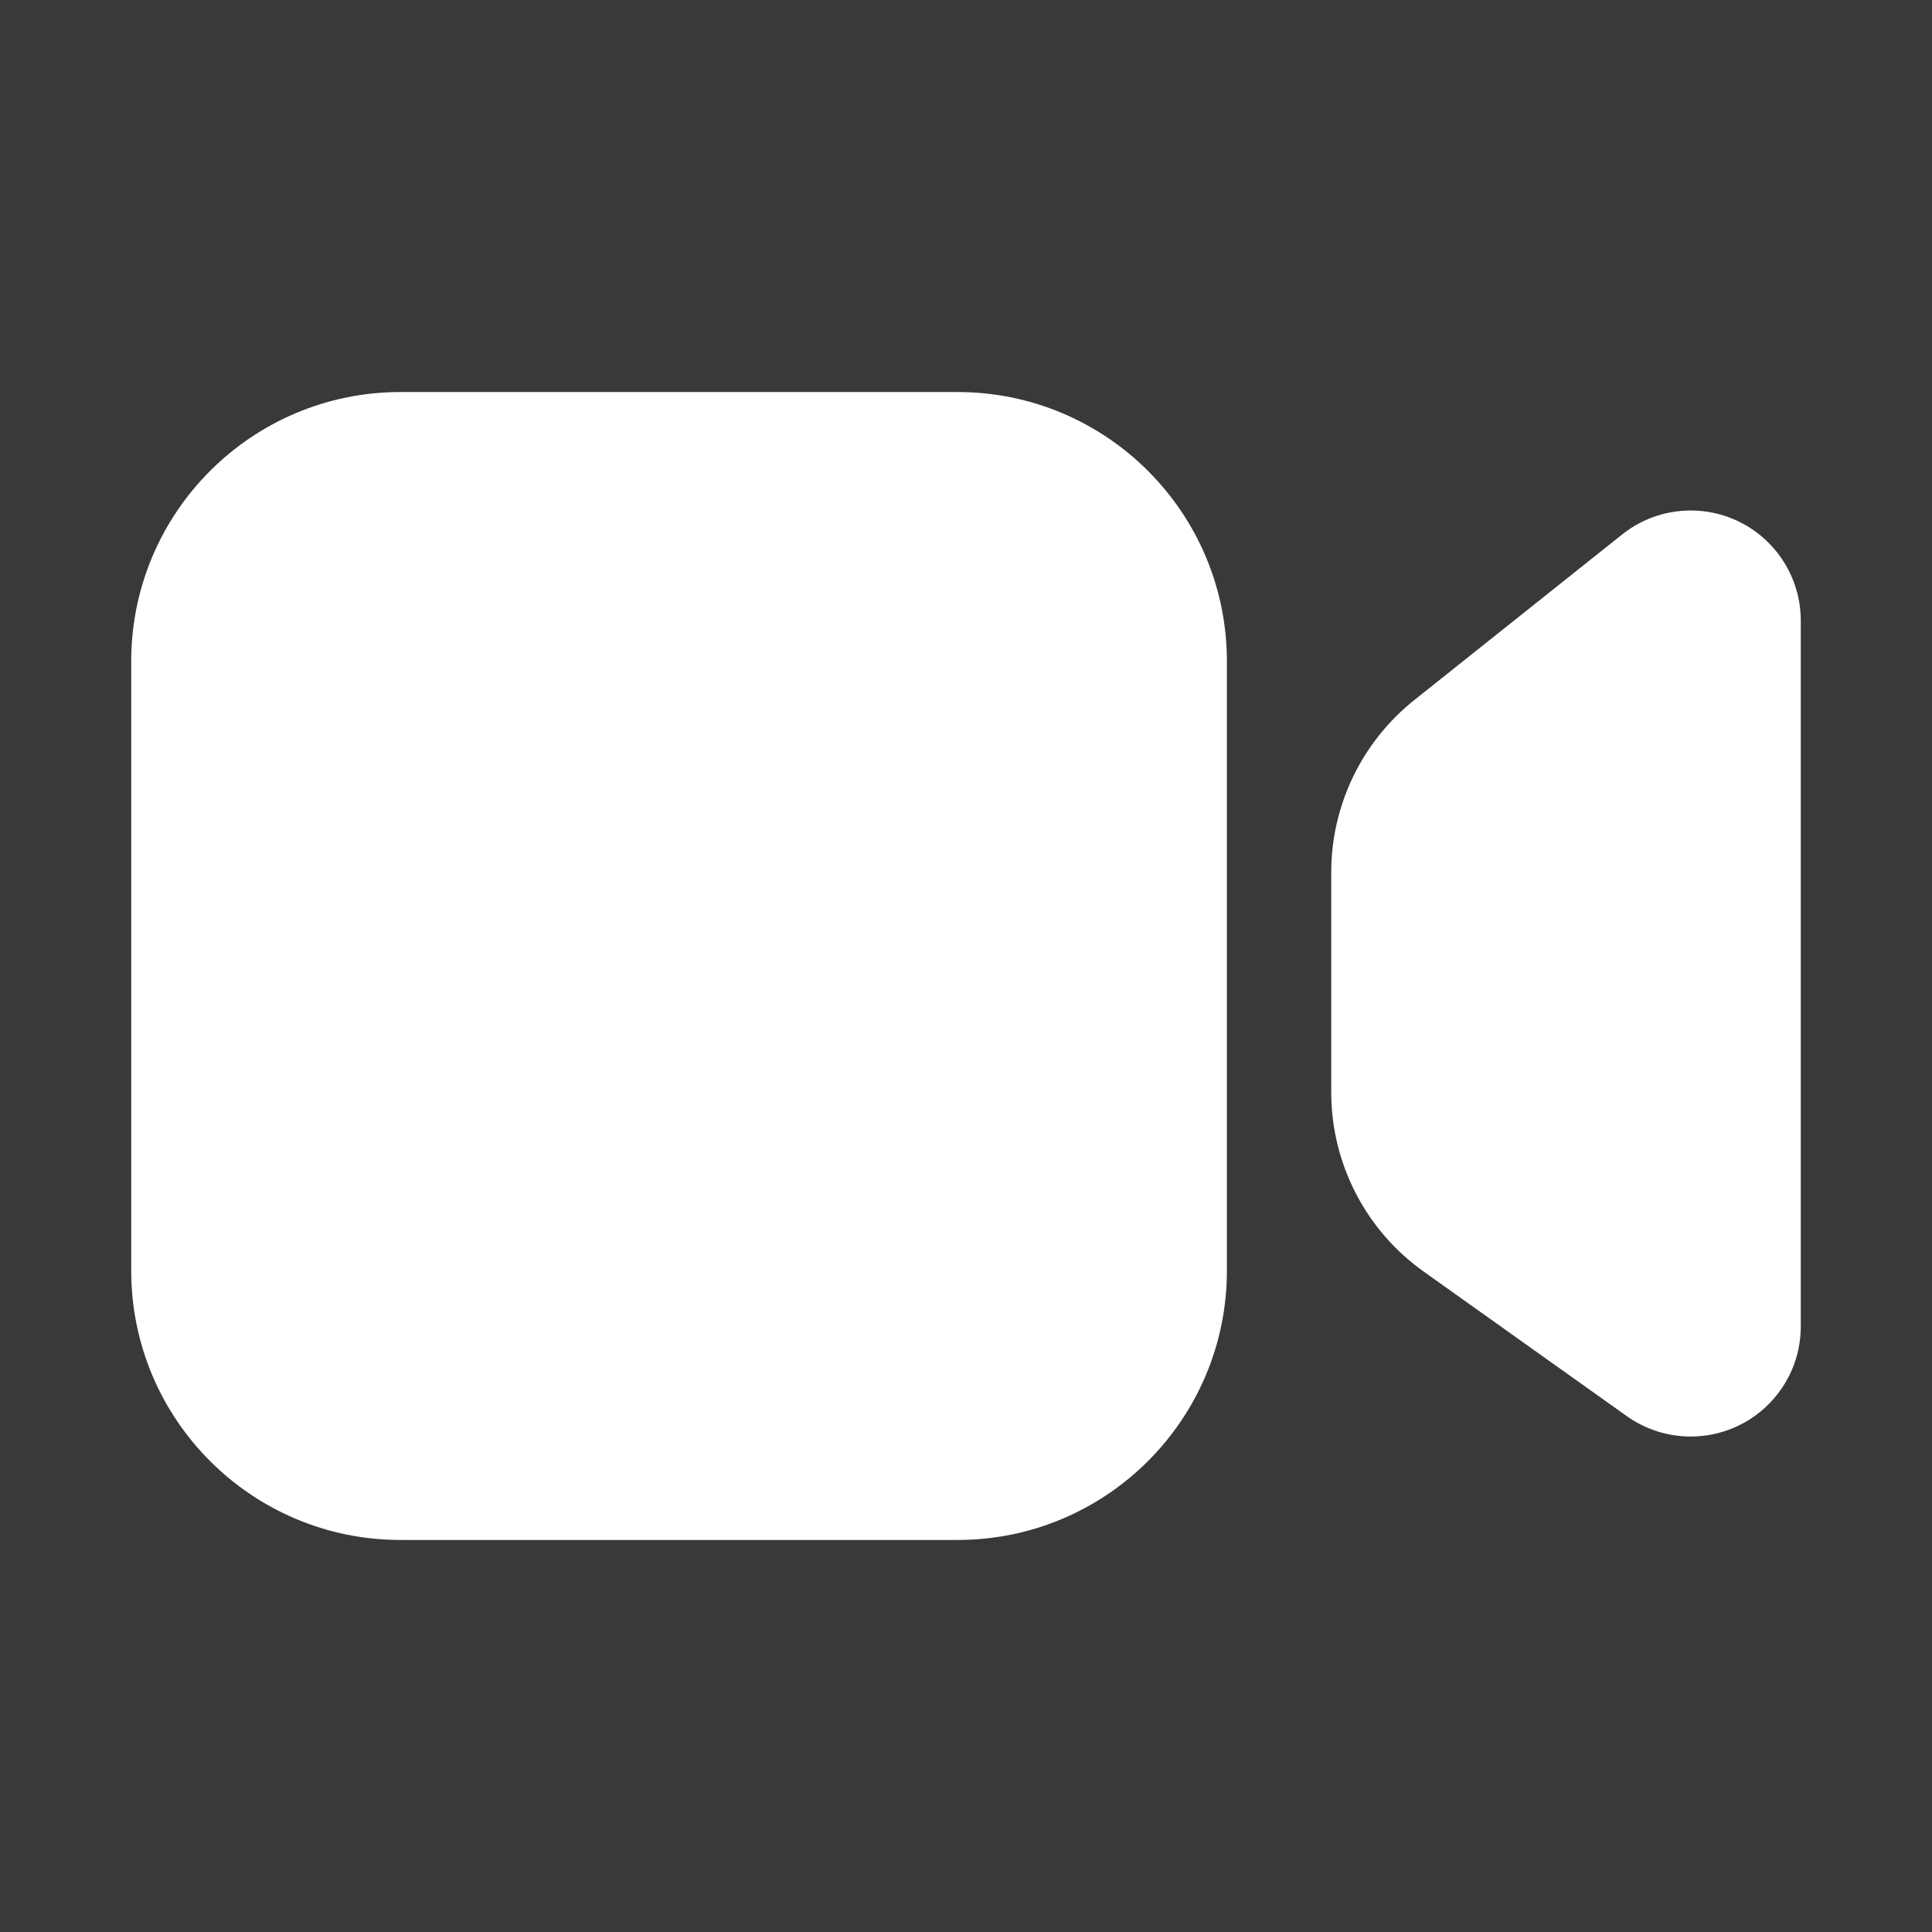
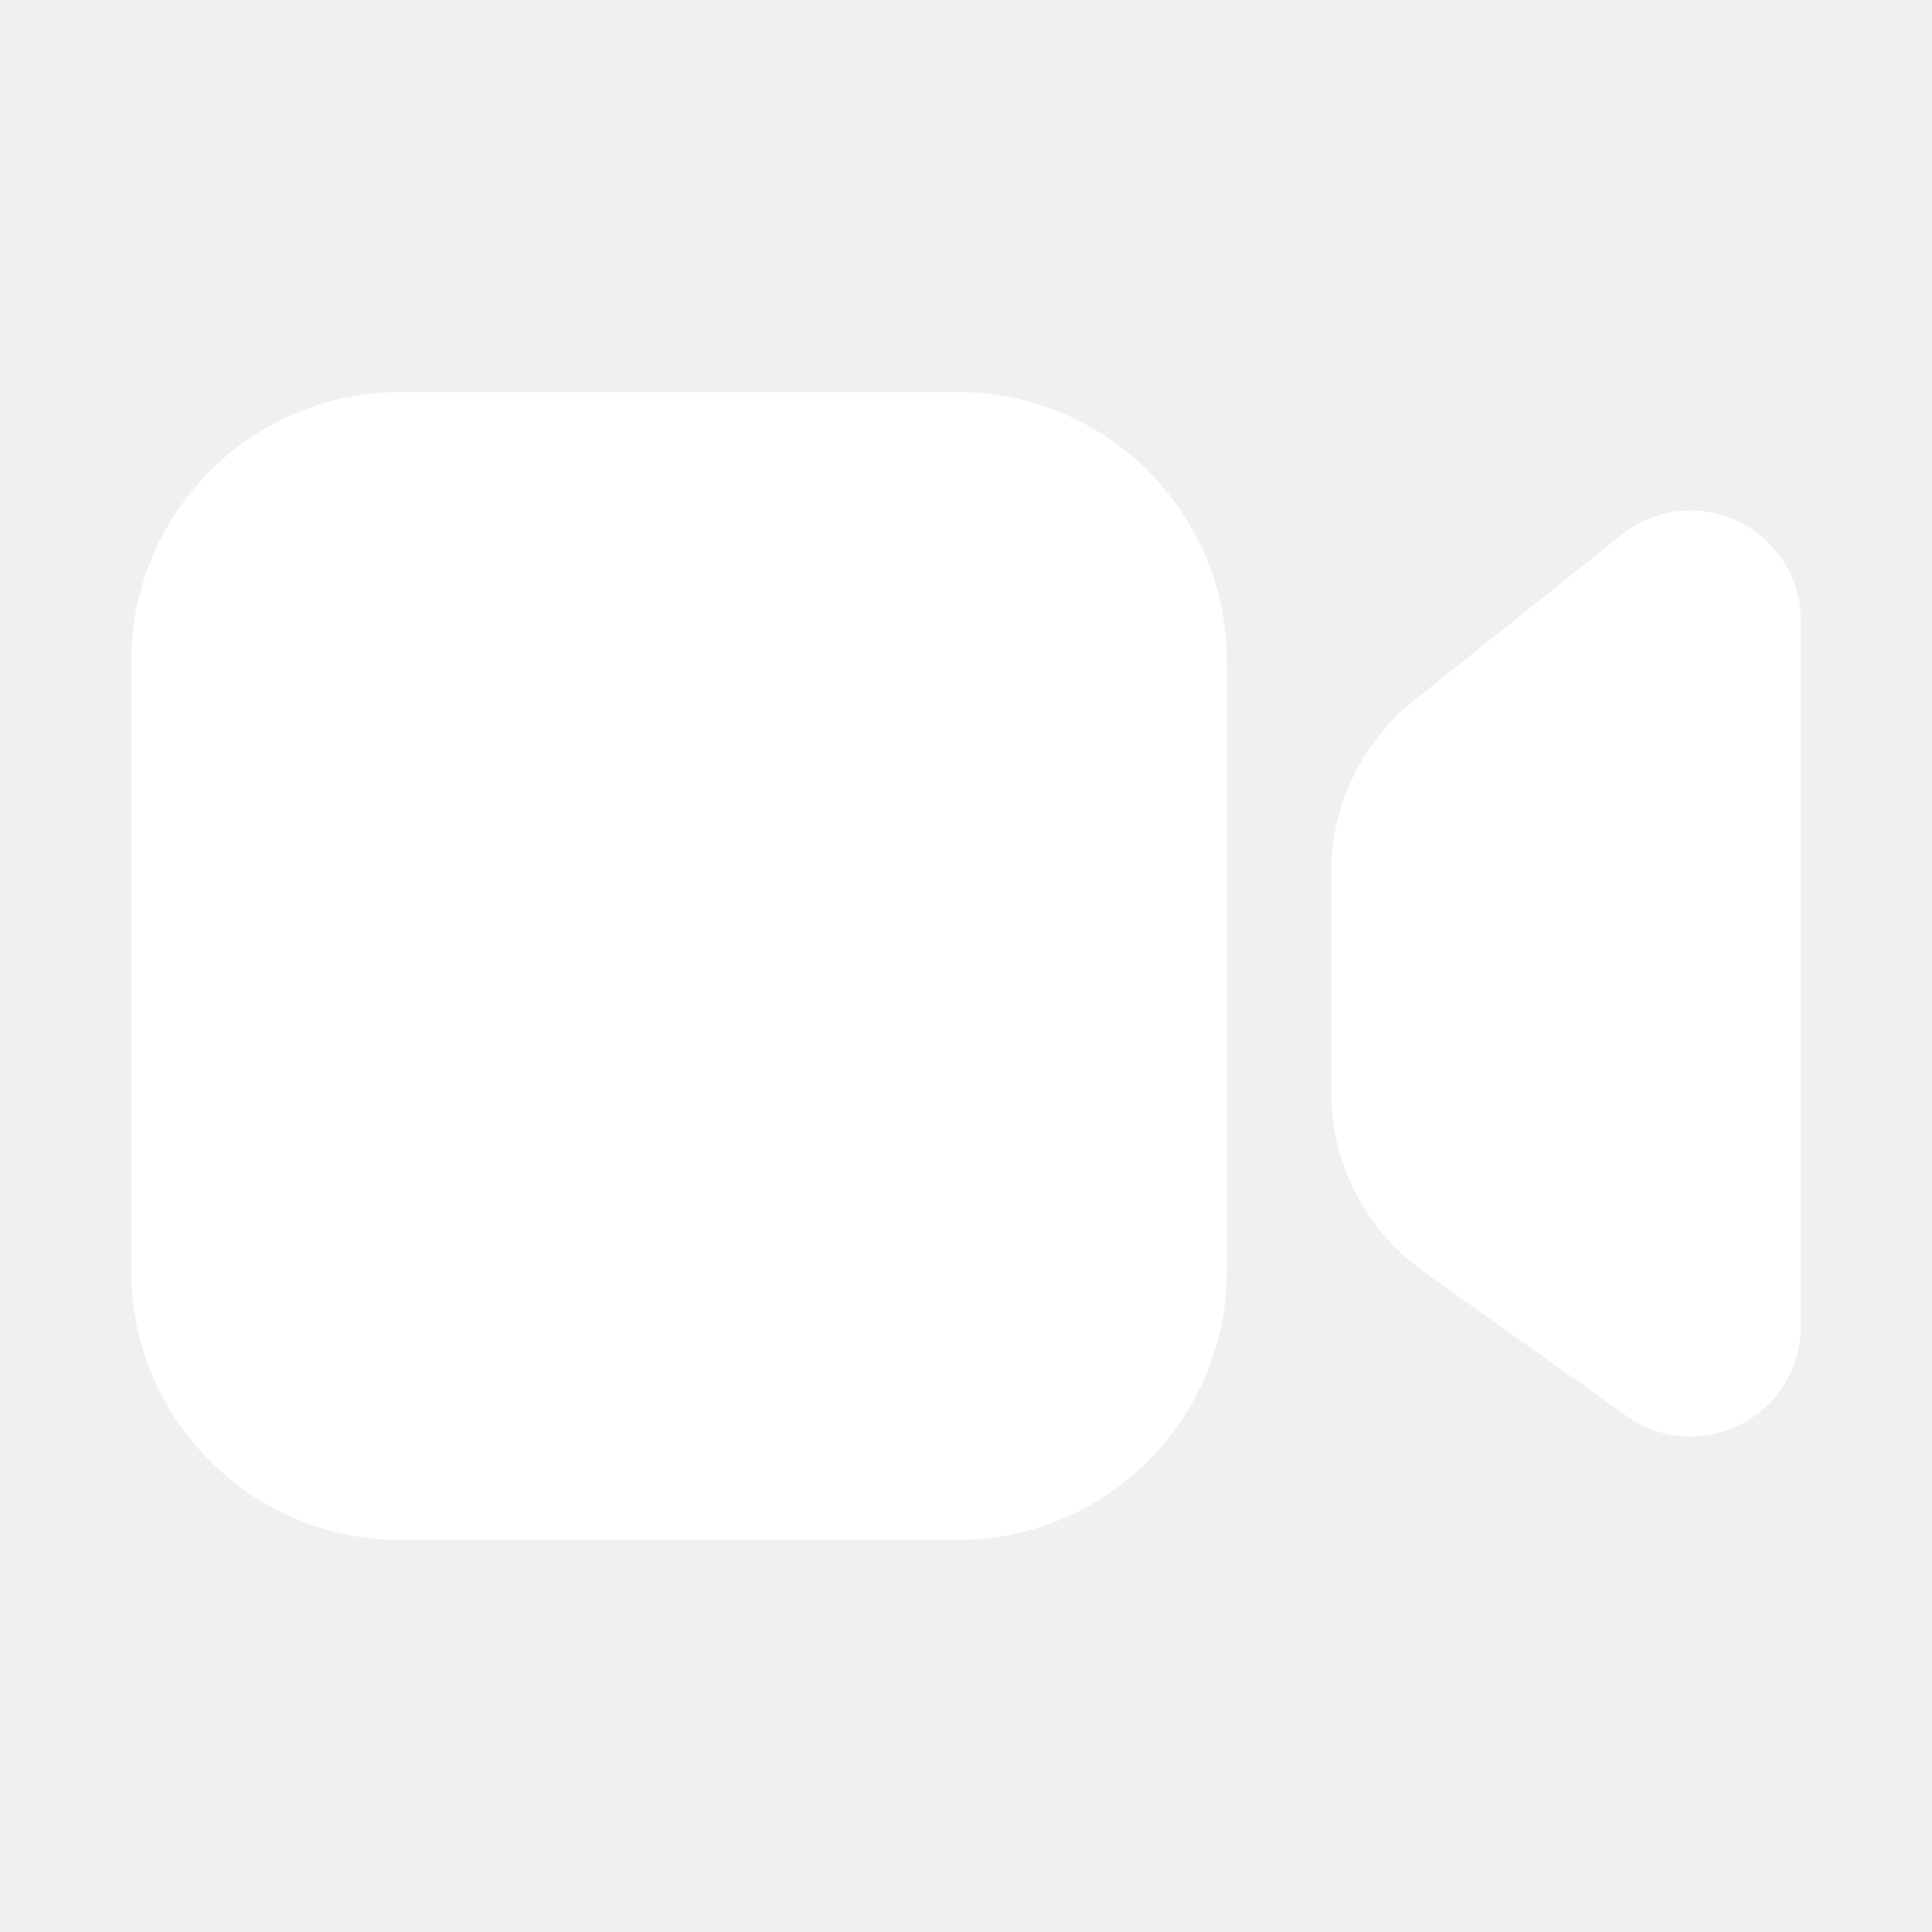
<svg xmlns="http://www.w3.org/2000/svg" width="24px" height="24px" viewBox="0 0 24 24" version="1.1">
  <g id="Icon-/-Video" stroke="none" stroke-width="1" fill="none" fill-rule="evenodd">
-     <rect fill="#393939" x="0" y="0" width="24" height="24" />
    <path d="M4.975,4.87 L11.895,4.87 C13.743,4.87 15.241,6.368 15.241,8.216 L15.241,15.784 C15.241,17.632 13.743,19.13 11.895,19.13 L4.975,19.13 C3.127,19.13 1.63,17.632 1.63,15.784 L1.63,8.216 C1.63,6.368 3.127,4.87 4.975,4.87 Z M17.568,8.697 L20.15,6.64 C20.741,6.169 21.601,6.266 22.072,6.857 C22.265,7.1 22.37,7.4 22.37,7.71 L22.37,16.477 C22.37,17.233 21.758,17.845 21.002,17.845 C20.718,17.845 20.441,17.757 20.209,17.592 L17.687,15.797 C16.965,15.284 16.537,14.453 16.537,13.568 L16.537,10.837 C16.537,10.004 16.917,9.217 17.568,8.697 Z" id="Shape" fill="#FFFFFF" />
  </g>
</svg>
